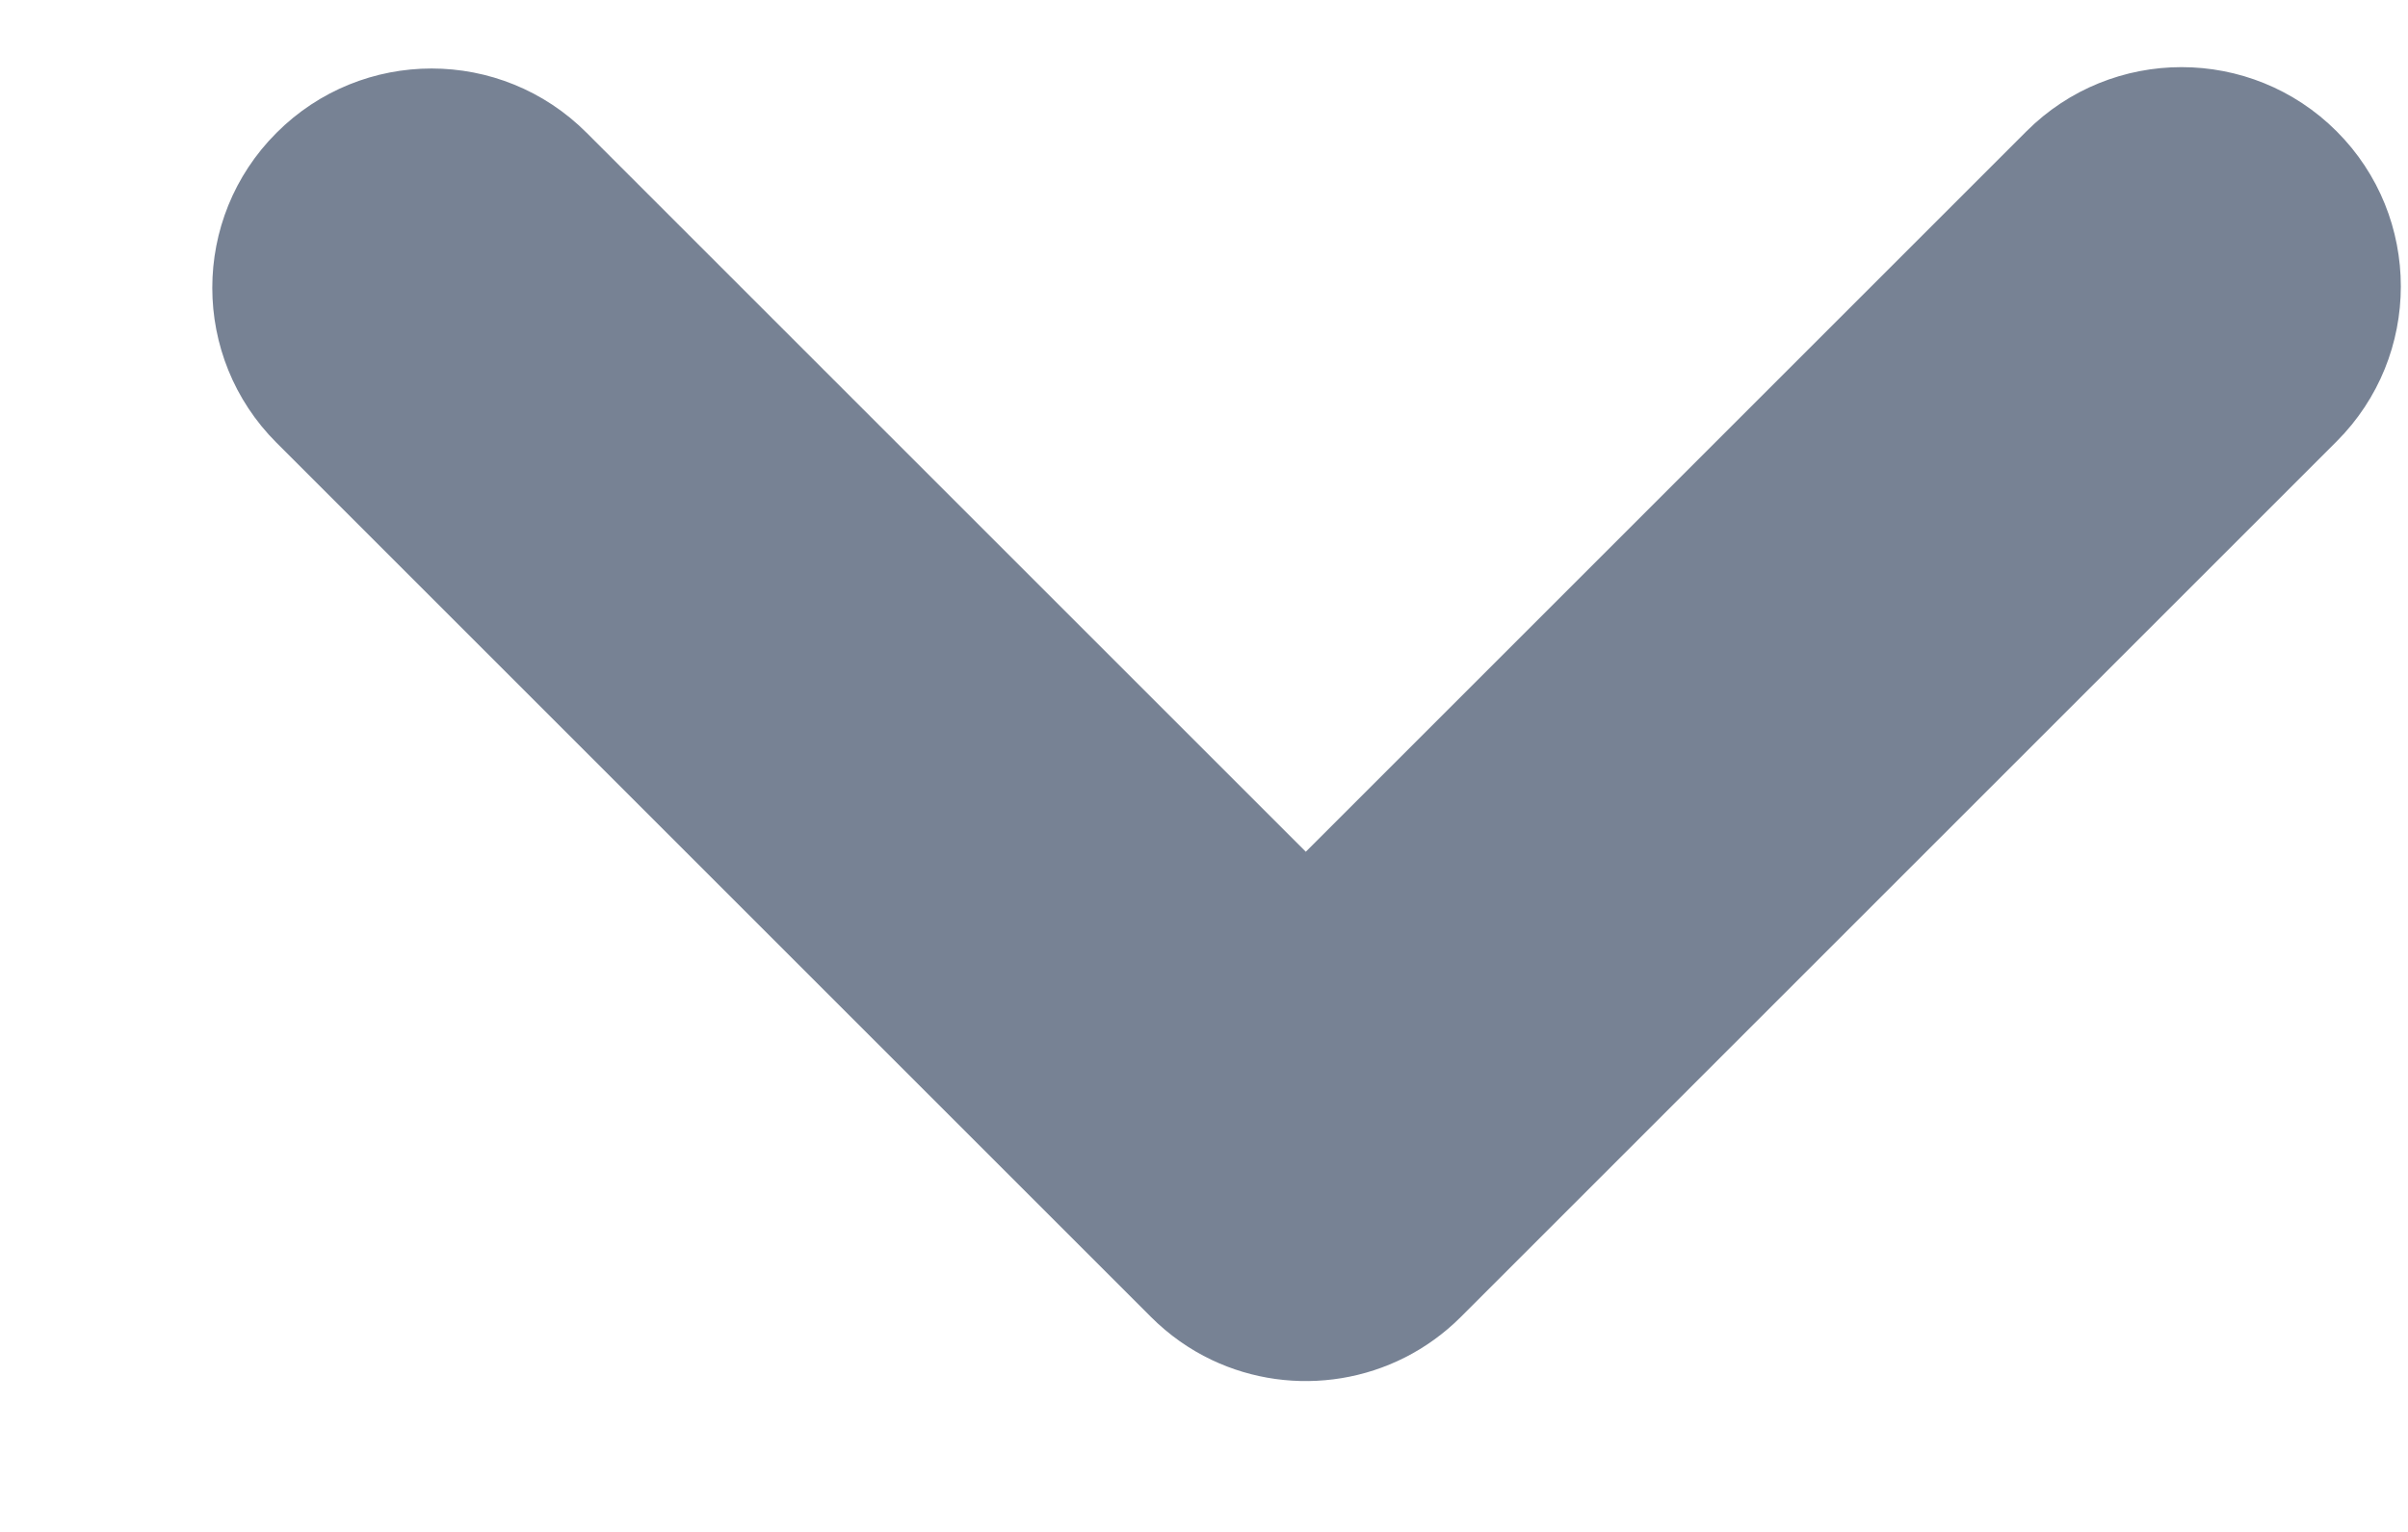
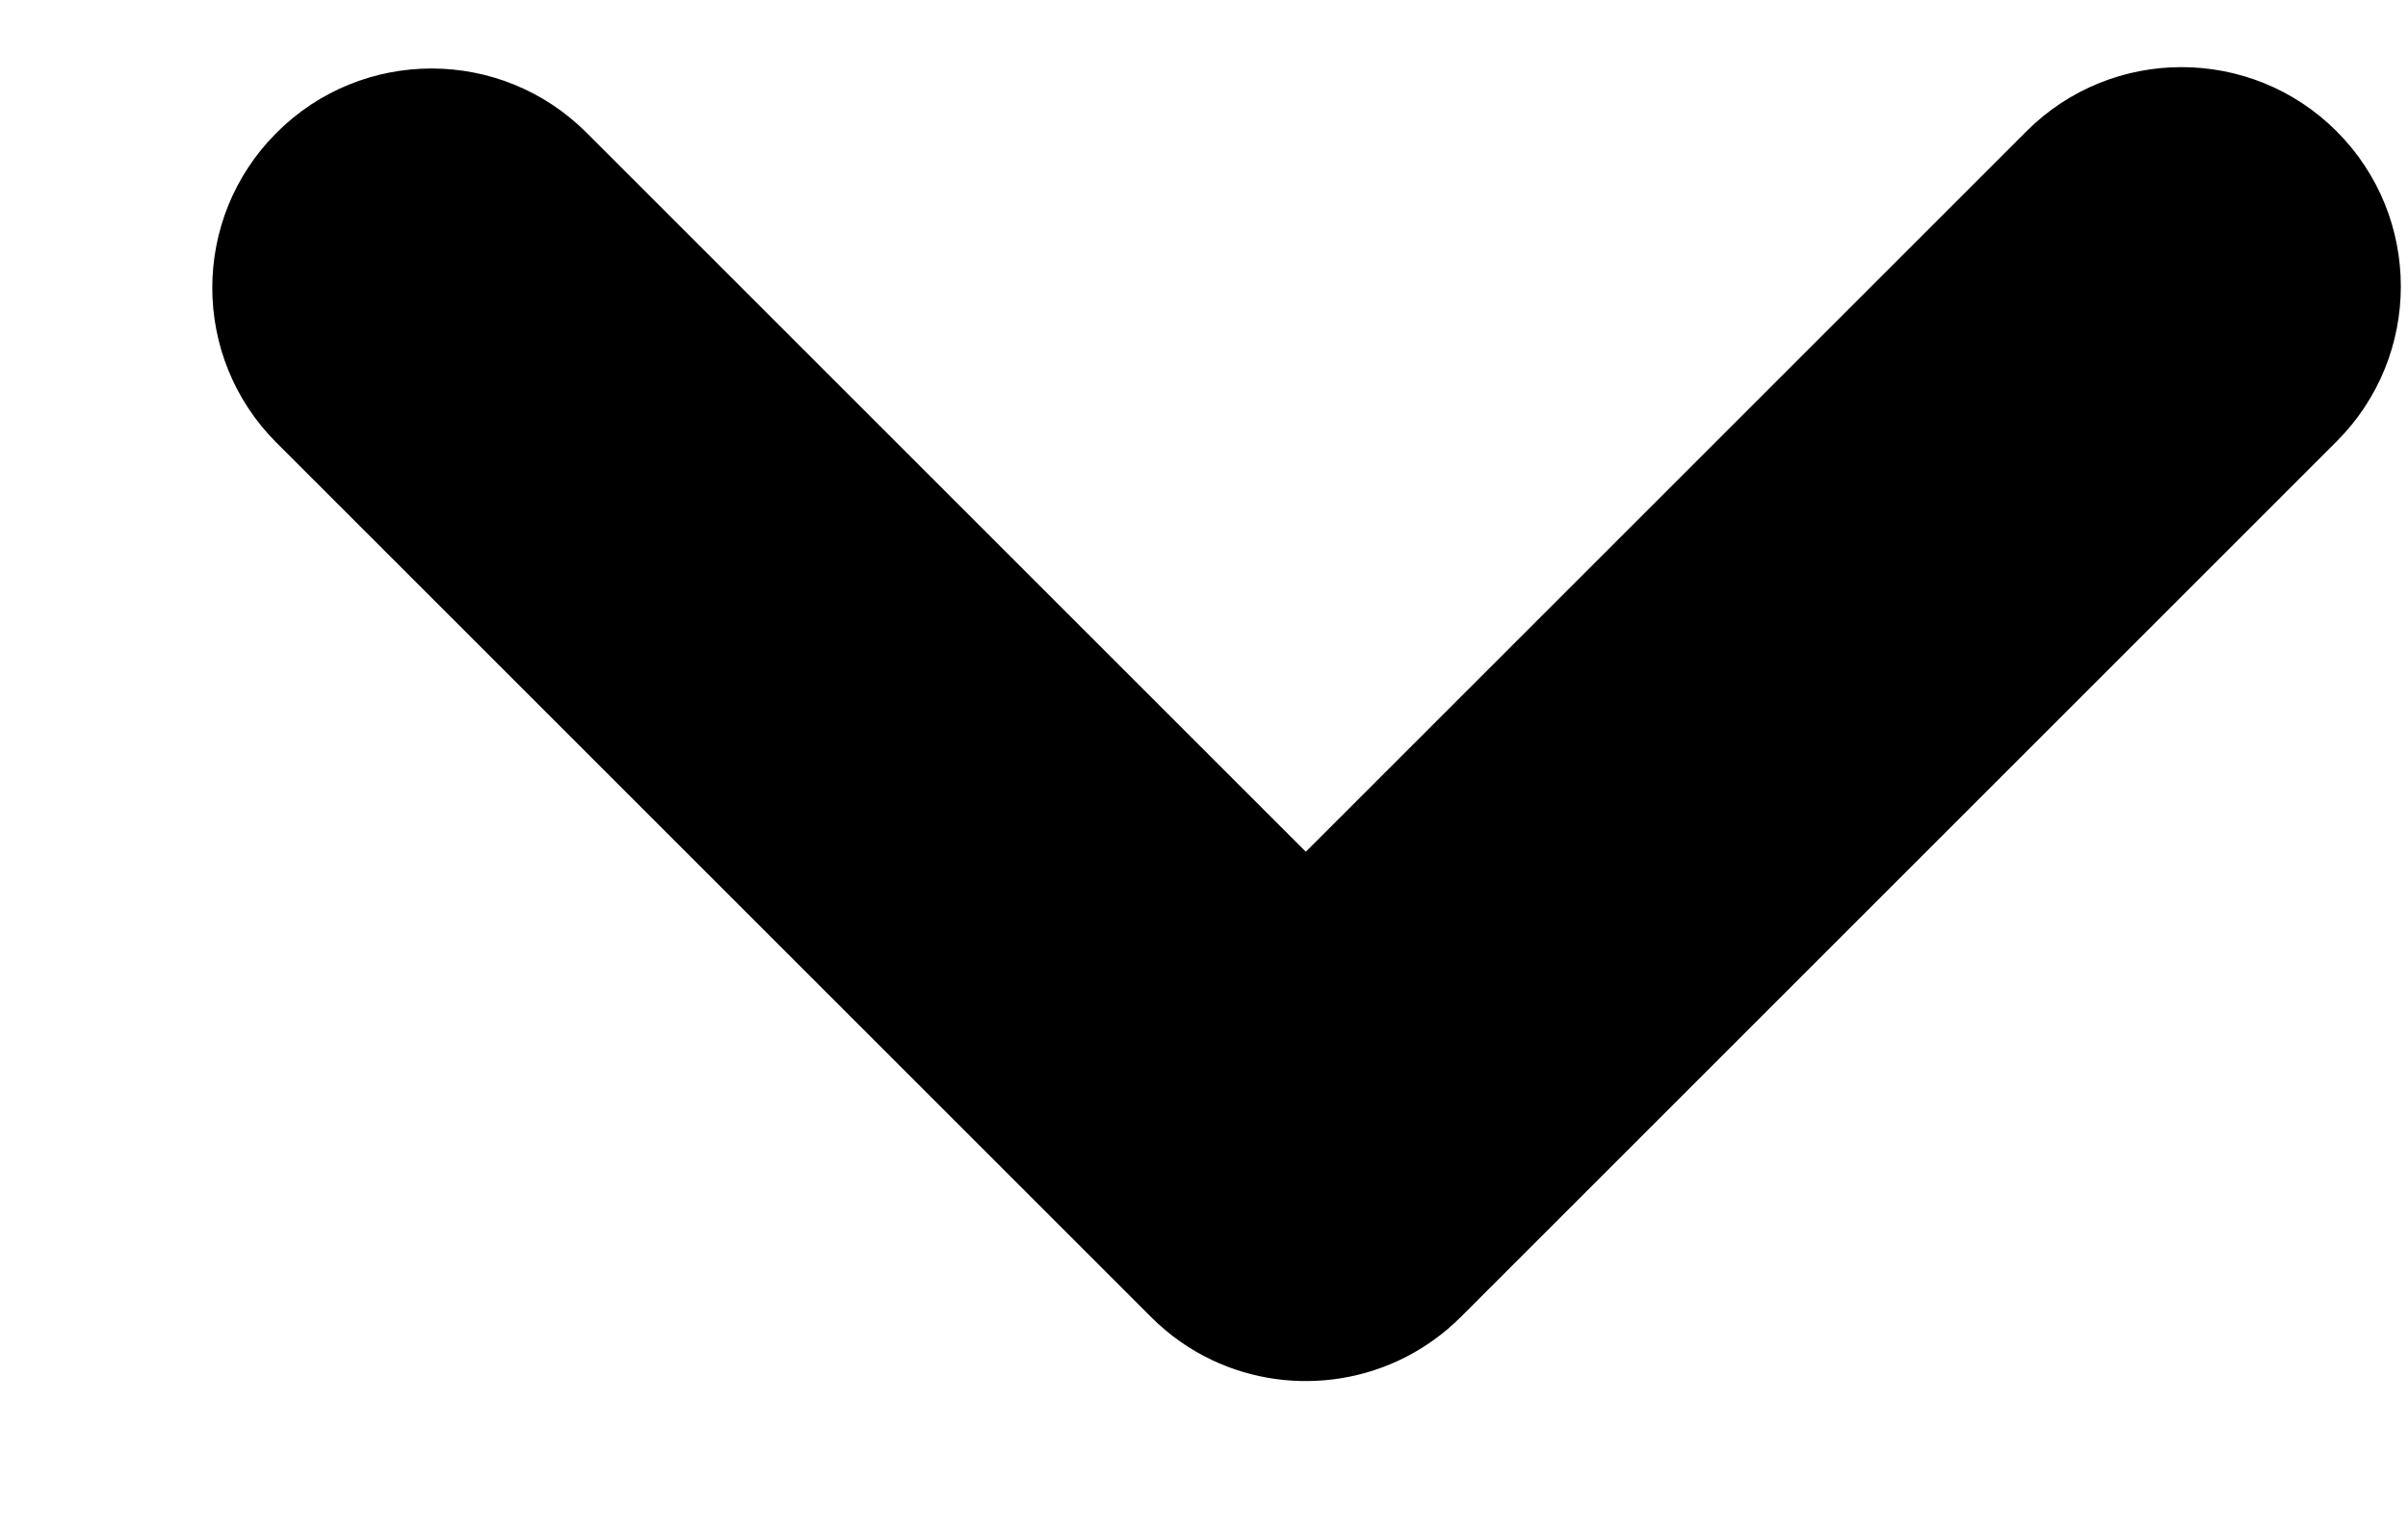
<svg xmlns="http://www.w3.org/2000/svg" width="11" height="7" viewBox="0 0 11 7" fill="none">
-   <path fill-rule="evenodd" clip-rule="evenodd" d="M10.674 0.6C10.283 0.209 9.648 0.209 9.257 0.6L5.965 3.892L2.68 0.607C2.289 0.215 1.654 0.215 1.263 0.607C0.872 0.998 0.872 1.632 1.263 2.023L5.257 6.017C5.34 6.1 5.434 6.166 5.535 6.214C5.907 6.391 6.366 6.325 6.674 6.017L10.674 2.017C11.065 1.626 11.065 0.991 10.674 0.6Z" fill="#778294" />
+   <path fill-rule="evenodd" clip-rule="evenodd" d="M10.674 0.6C10.283 0.209 9.648 0.209 9.257 0.6L5.965 3.892L2.68 0.607C2.289 0.215 1.654 0.215 1.263 0.607C0.872 0.998 0.872 1.632 1.263 2.023L5.257 6.017C5.34 6.1 5.434 6.166 5.535 6.214C5.907 6.391 6.366 6.325 6.674 6.017L10.674 2.017C11.065 1.626 11.065 0.991 10.674 0.6Z" fill="currentColor" />
</svg>
